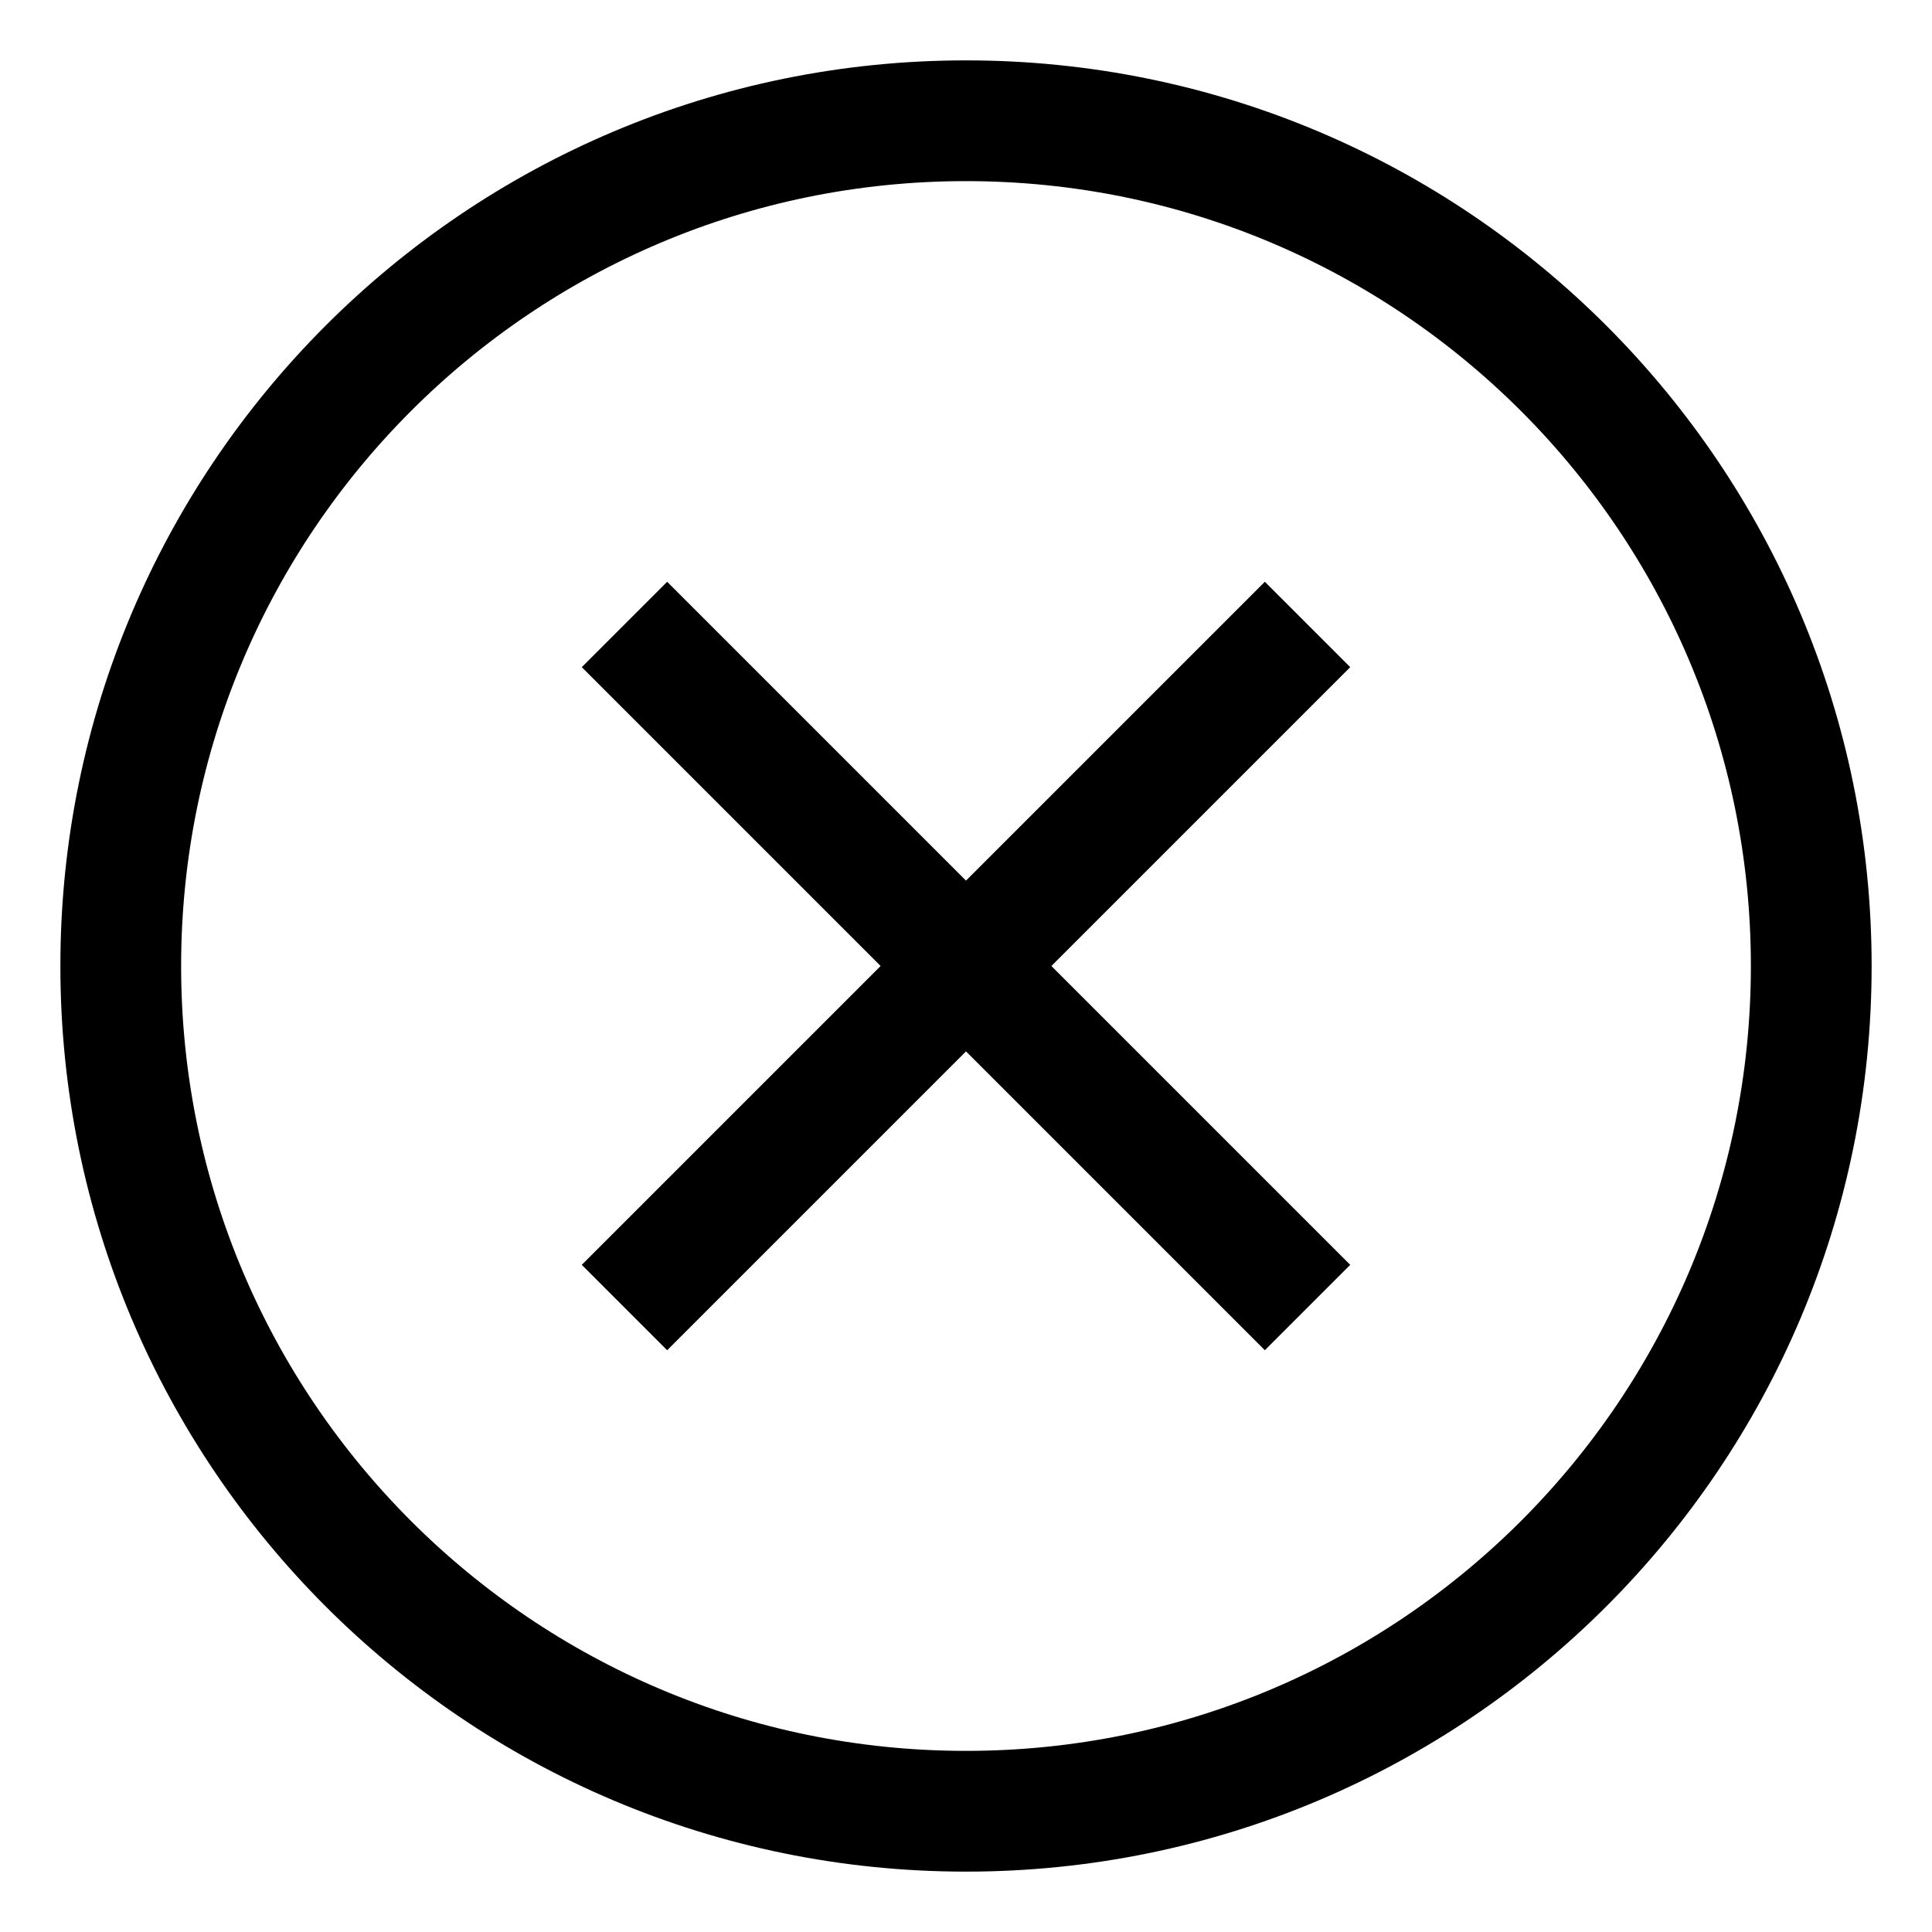
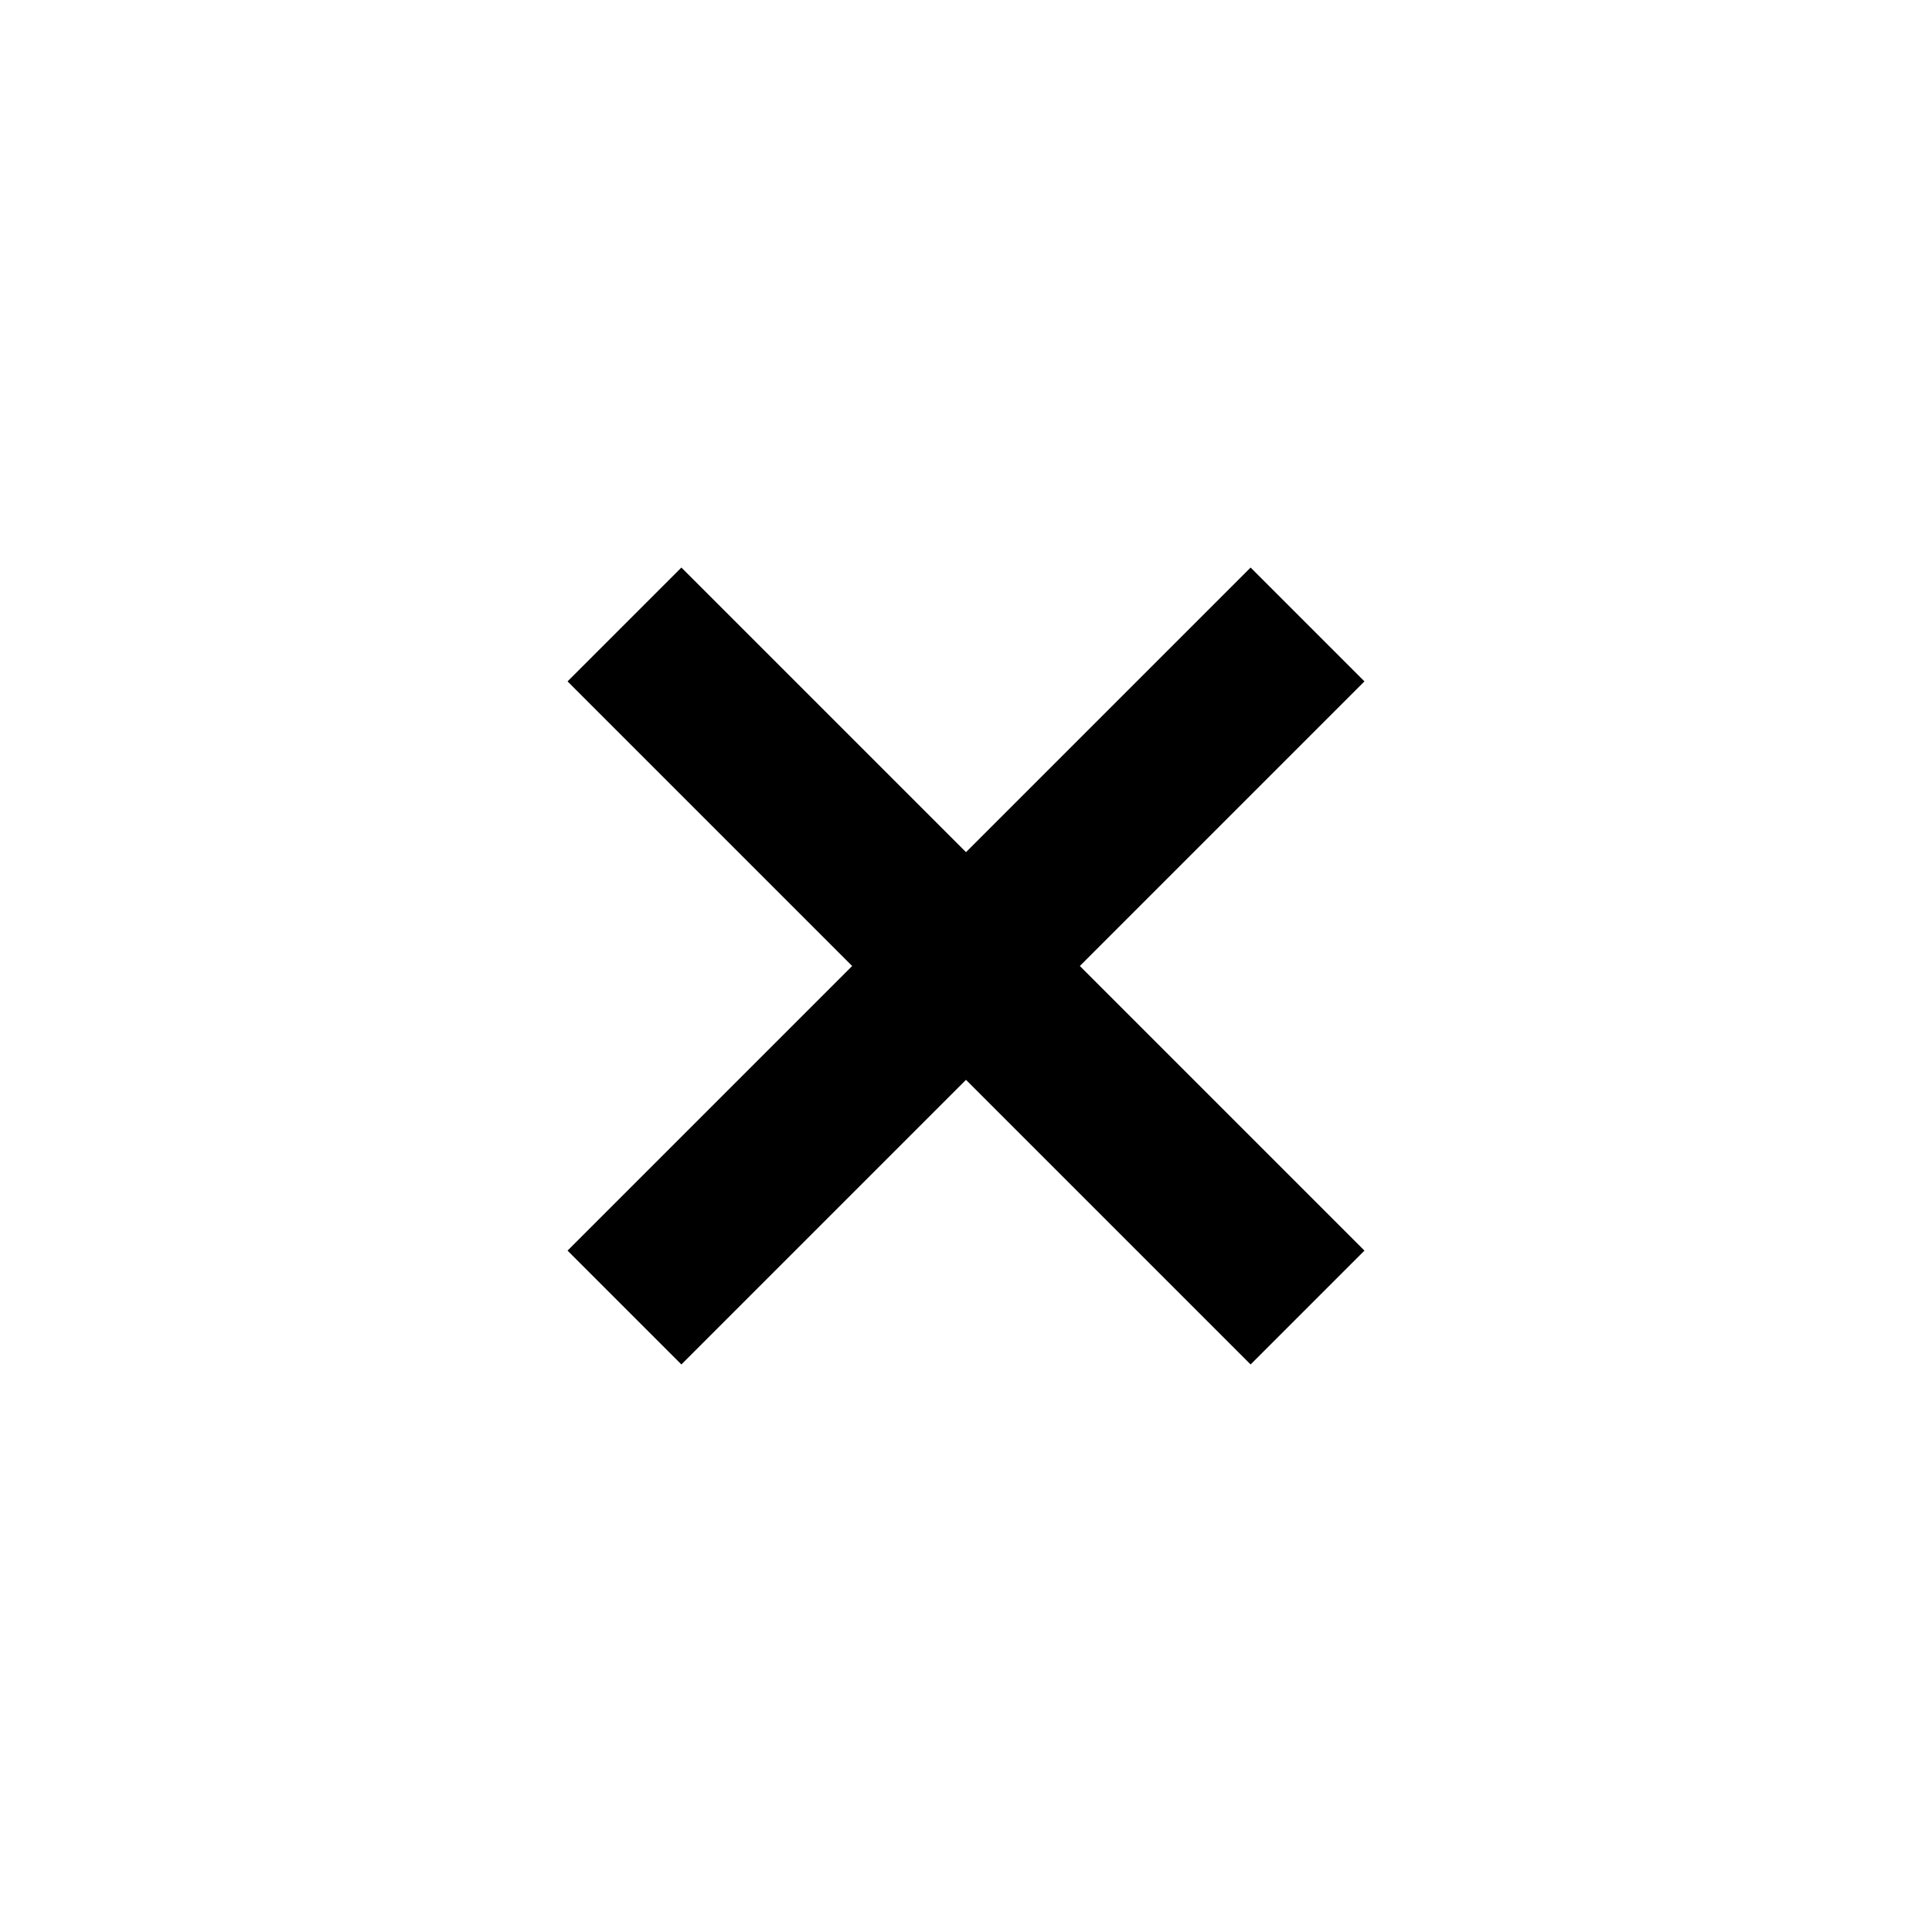
- <svg xmlns="http://www.w3.org/2000/svg" viewBox="0 0 32 32">
-   <circle r="14" cx="16" cy="16" fill="none" stroke-width="2" stroke="#000" />
-   <g transform="rotate(45 16 16)">
-     <line x1="8" y1="16" x2="24" y2="16" stroke-width="2" stroke="#000" />
-     <line x1="16" y1="8" x2="16" y2="24" stroke-width="2" stroke="#000" />
+ <svg xmlns="http://www.w3.org/2000/svg" viewBox="0 0 36 36">
+   <g transform="rotate(45 18 18)">
+     <line x1="9" y1="18" x2="27" y2="18" stroke-width="3" stroke="#000" />
+     <line x1="18" y1="9" x2="18" y2="27" stroke-width="3" stroke="#000" />
  </g>
</svg>
